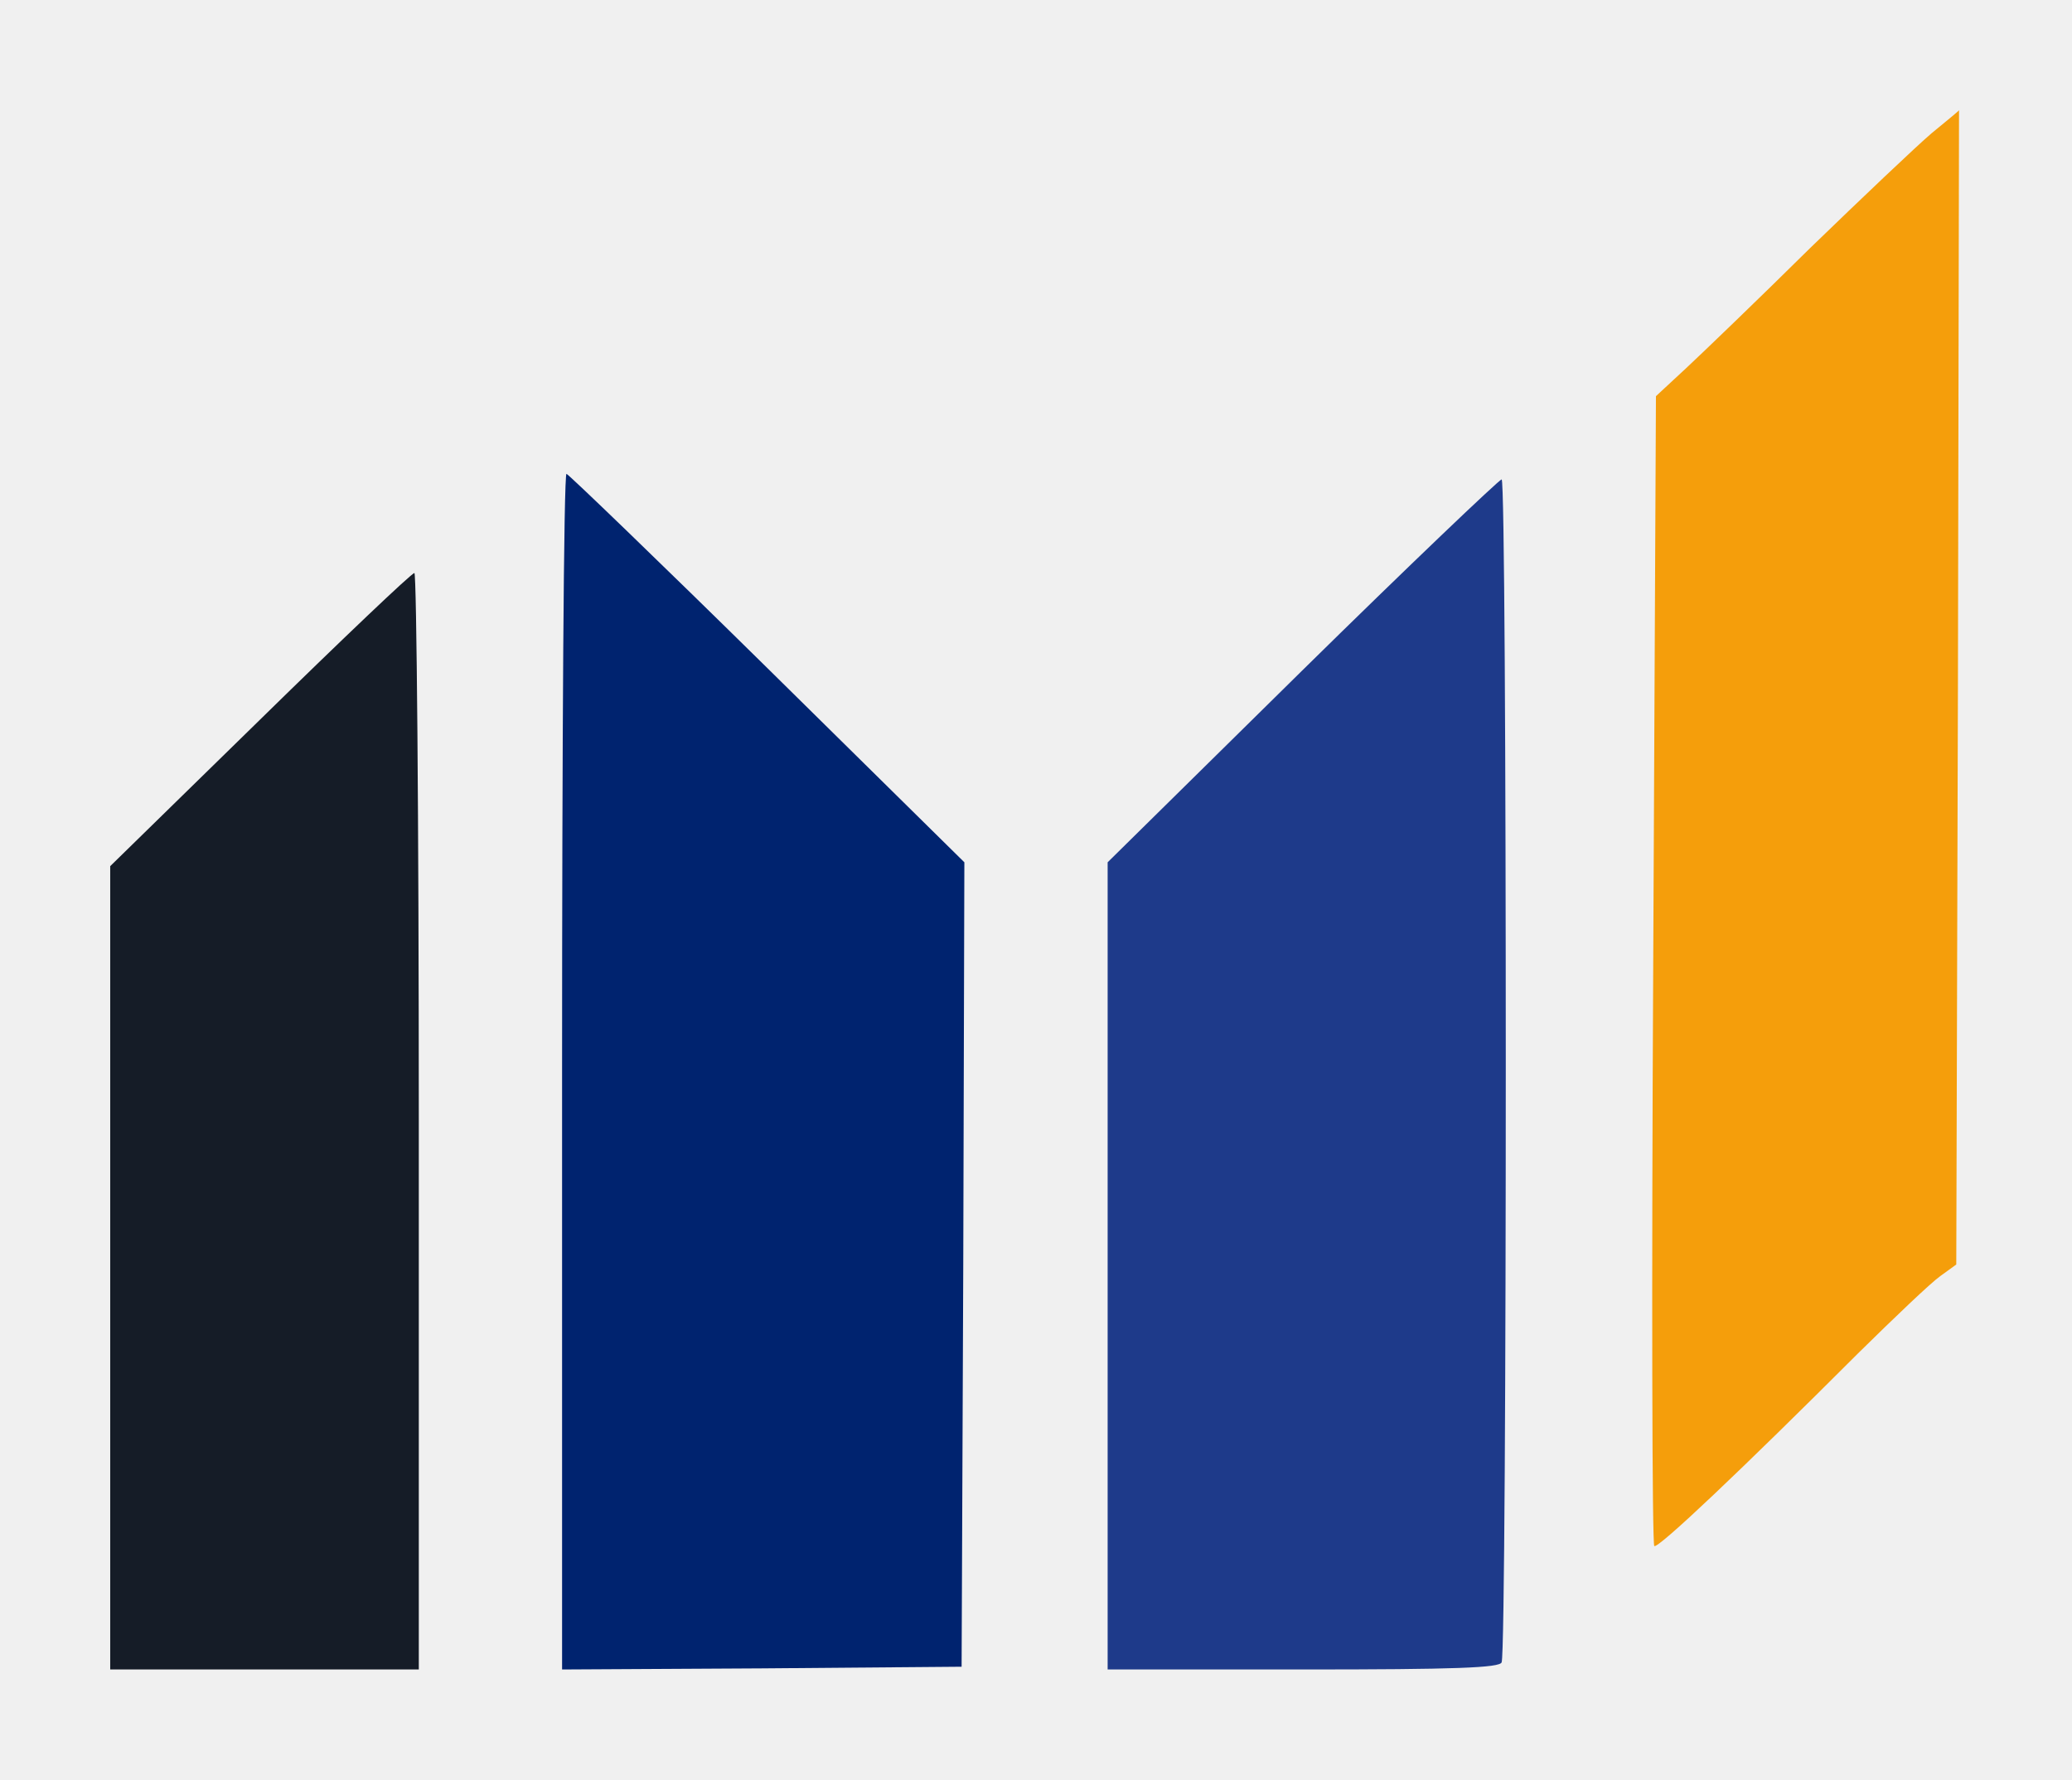
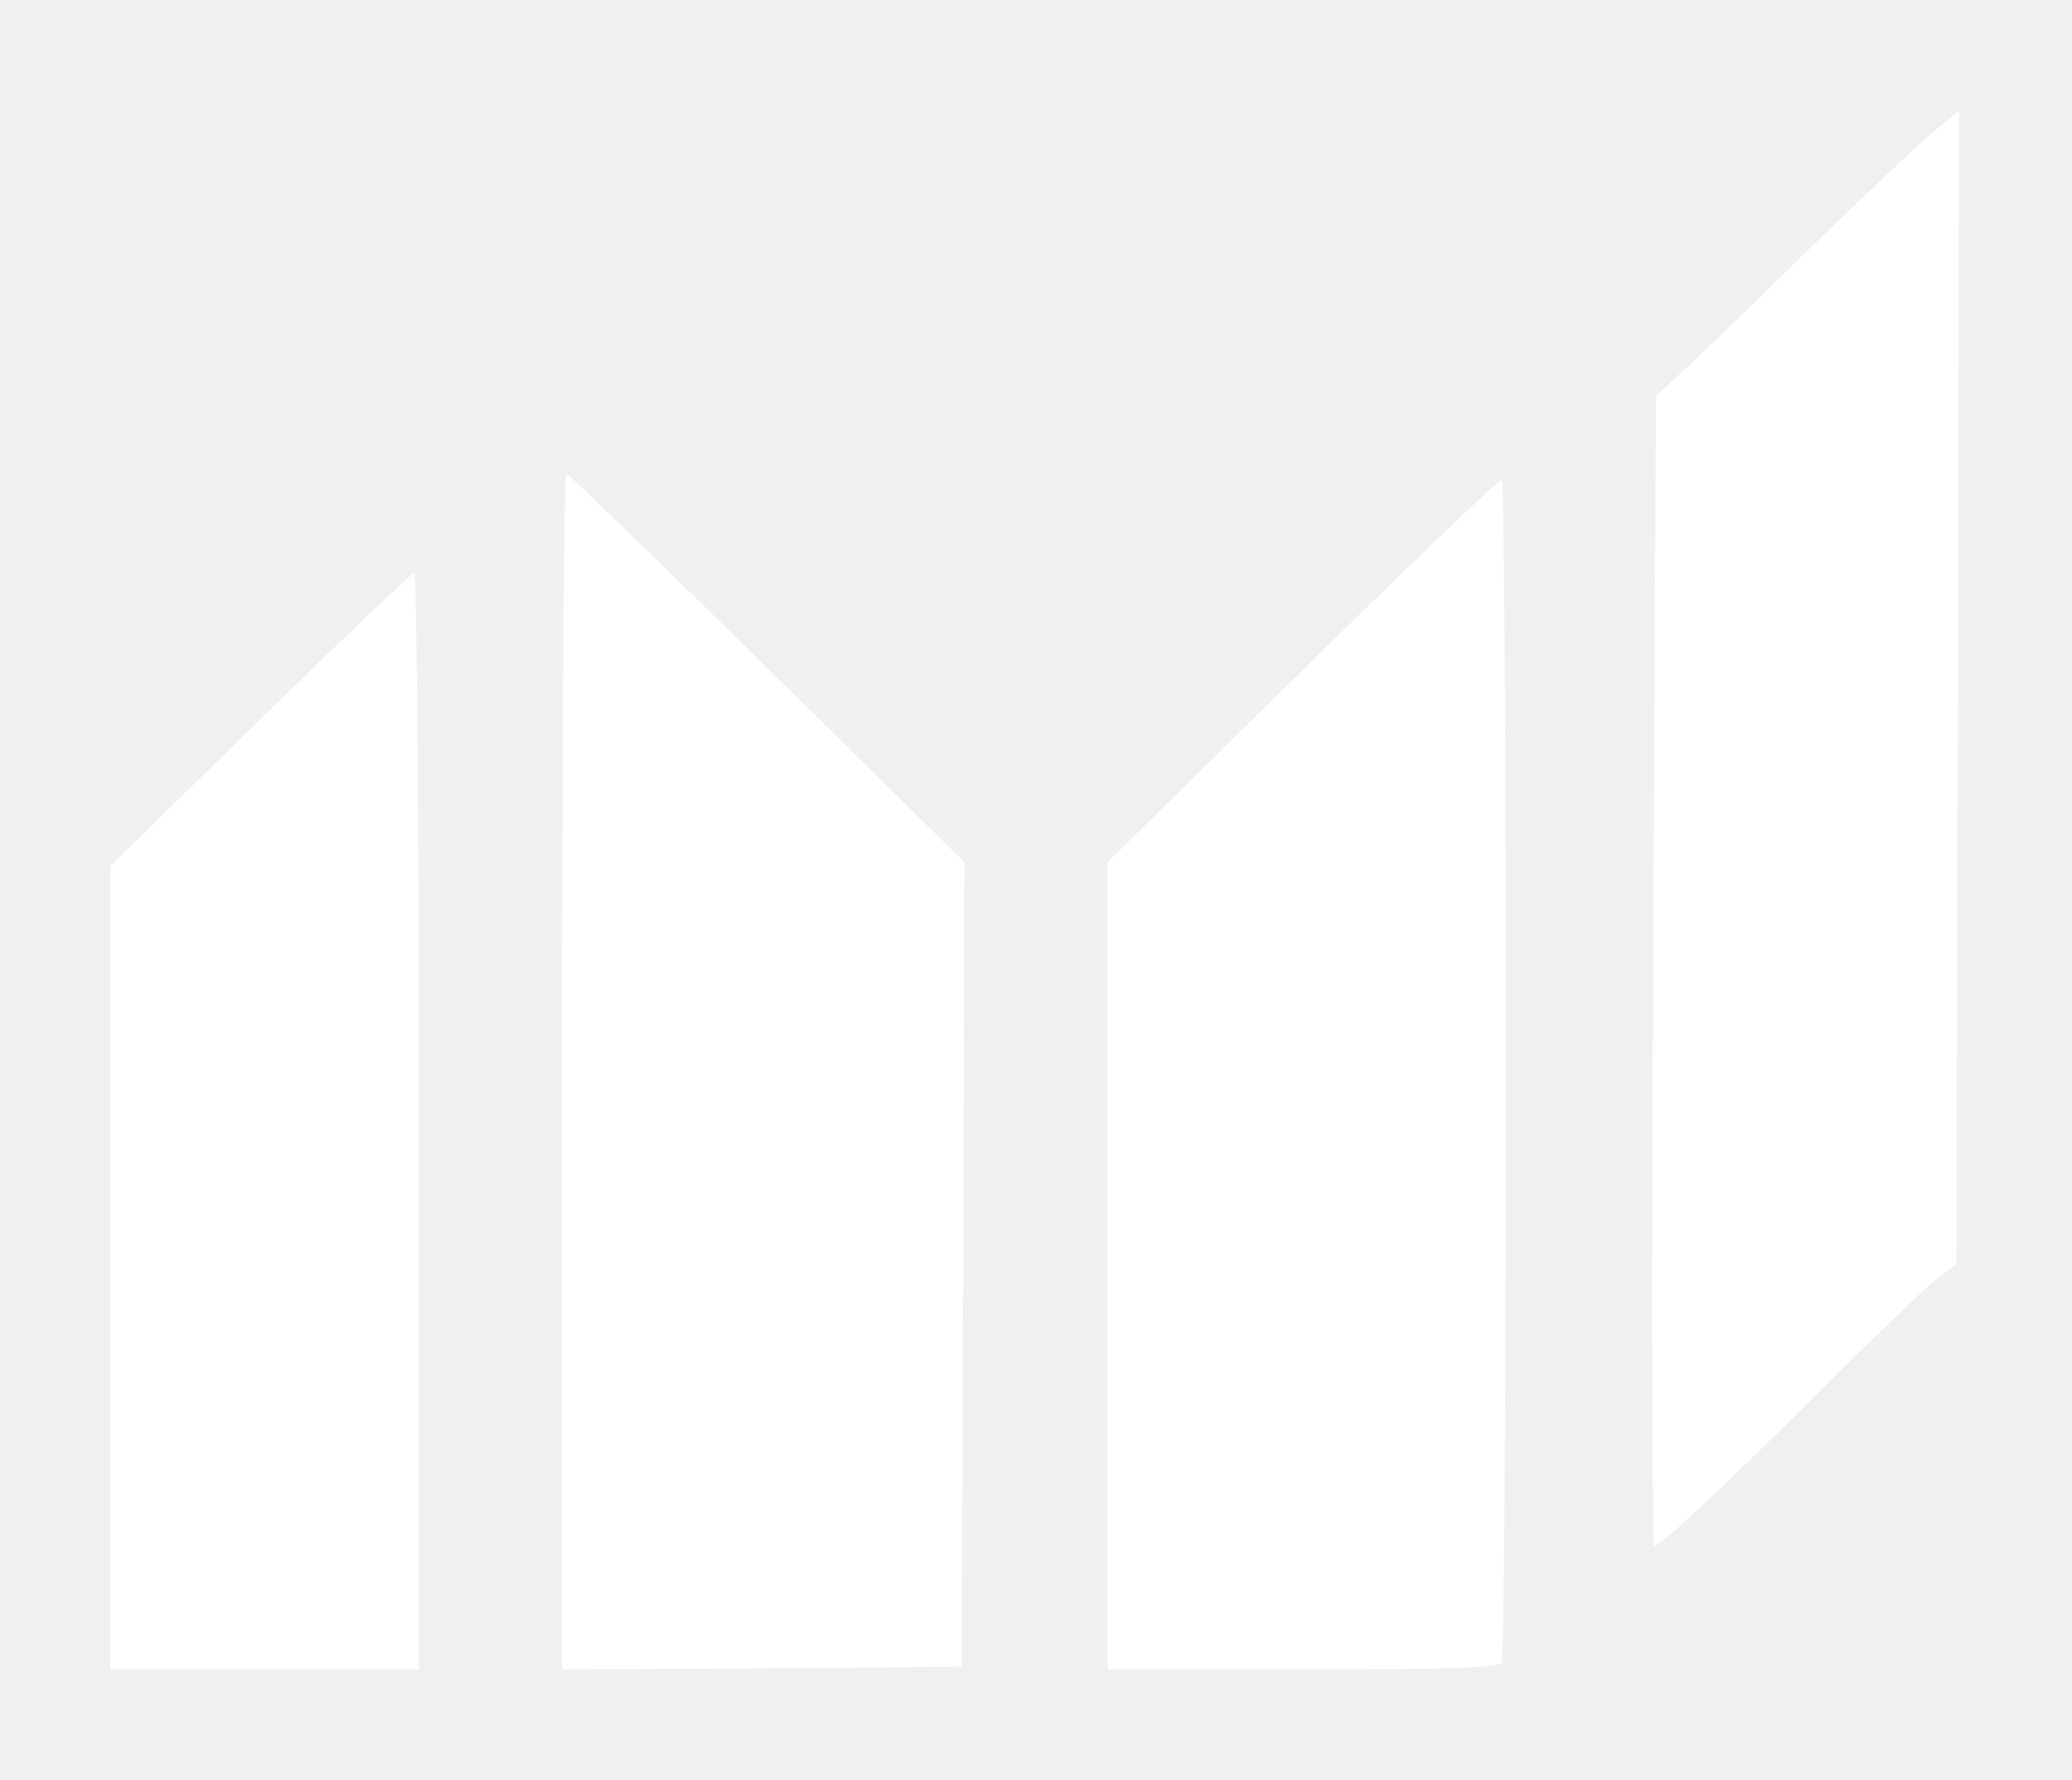
<svg xmlns="http://www.w3.org/2000/svg" version="1.0" width="376pt" height="323pt" viewBox="617 524 376 323" preserveAspectRatio="xMidYMid meet">
  <g transform="translate(0,1600) scale(0.1,-0.1)" stroke="none">
-     <path fill="#F59E0B" d="M9675 10518 c-27 -23 -126 -117 -220 -208 -93 -92 -195 -190 -225 -218 l-55 -51 -5 -1041 c-3 -573 -2 -1044 2 -1046 7 -5 158 138 370 350 66 65 132 128 149 140 l29 21 3 1048 c1 576 2 1047 2 1047 0 -1 -22 -19 -50 -42z" />
-     <path fill="#00236F" d="M7190 8815 l0 -1085 363 2 362 3 3 730 2 730 -357 352 c-197 194 -361 352 -365 353 -5 0 -8 -488 -8 -1085z" />
-     <path fill="#1E3A8A" d="M8532 9542 l-352 -347 0 -732 0 -733 355 0 c275 0 357 3 360 13 10 27 10 2147 0 2147 -5 -1 -169 -157 -363 -348z" />
-     <path fill="#151C27" d="M6642 9454 l-272 -266 0 -729 0 -729 280 0 280 0 0 995 c0 547 -4 995 -8 995 -5 0 -131 -120 -280 -266z" />
+     <path fill="#FFFFFF" d="M9675 10518 c-27 -23 -126 -117 -220 -208 -93 -92 -195 -190 -225 -218 l-55 -51 -5 -1041 c-3 -573 -2 -1044 2 -1046 7 -5 158 138 370 350 66 65 132 128 149 140 l29 21 3 1048 c1 576 2 1047 2 1047 0 -1 -22 -19 -50 -42z" />
+     <path fill="#FFFFFF" d="M7190 8815 l0 -1085 363 2 362 3 3 730 2 730 -357 352 c-197 194 -361 352 -365 353 -5 0 -8 -488 -8 -1085z" />
+     <path fill="#FFFFFF" d="M8532 9542 l-352 -347 0 -732 0 -733 355 0 c275 0 357 3 360 13 10 27 10 2147 0 2147 -5 -1 -169 -157 -363 -348z" />
+     <path fill="#FFFFFF" d="M6642 9454 l-272 -266 0 -729 0 -729 280 0 280 0 0 995 c0 547 -4 995 -8 995 -5 0 -131 -120 -280 -266z" />
  </g>
</svg>
